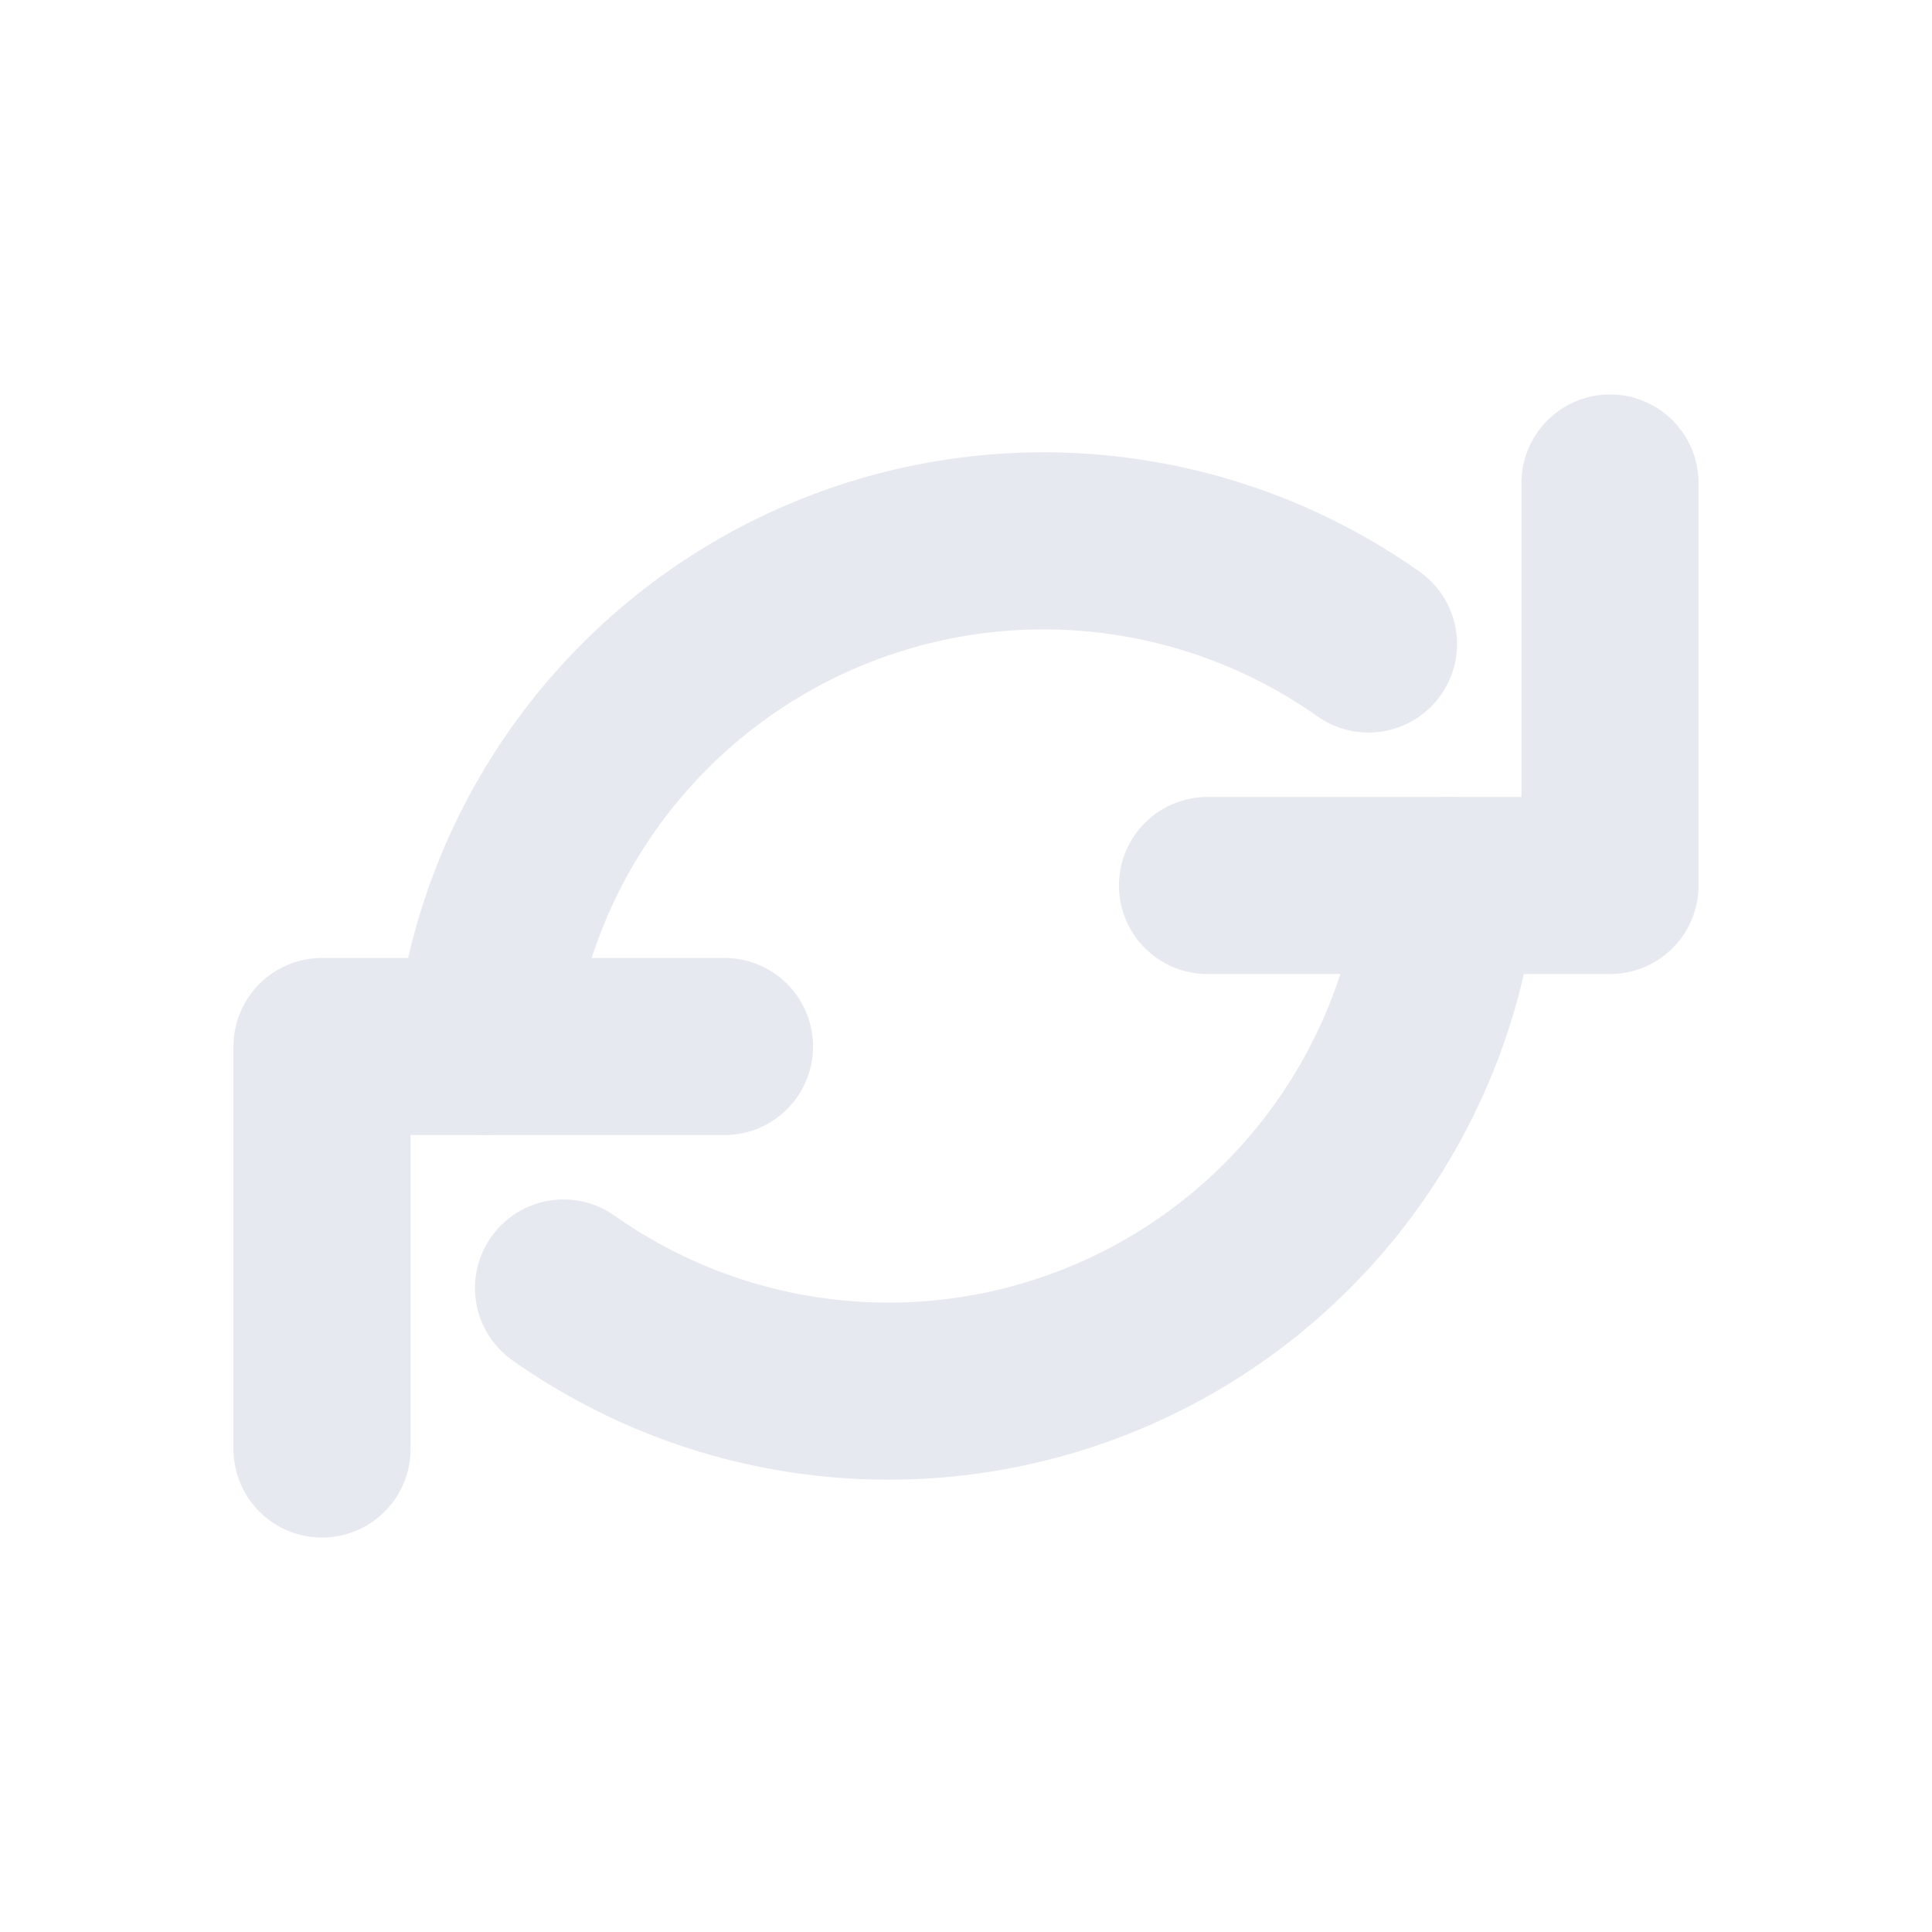
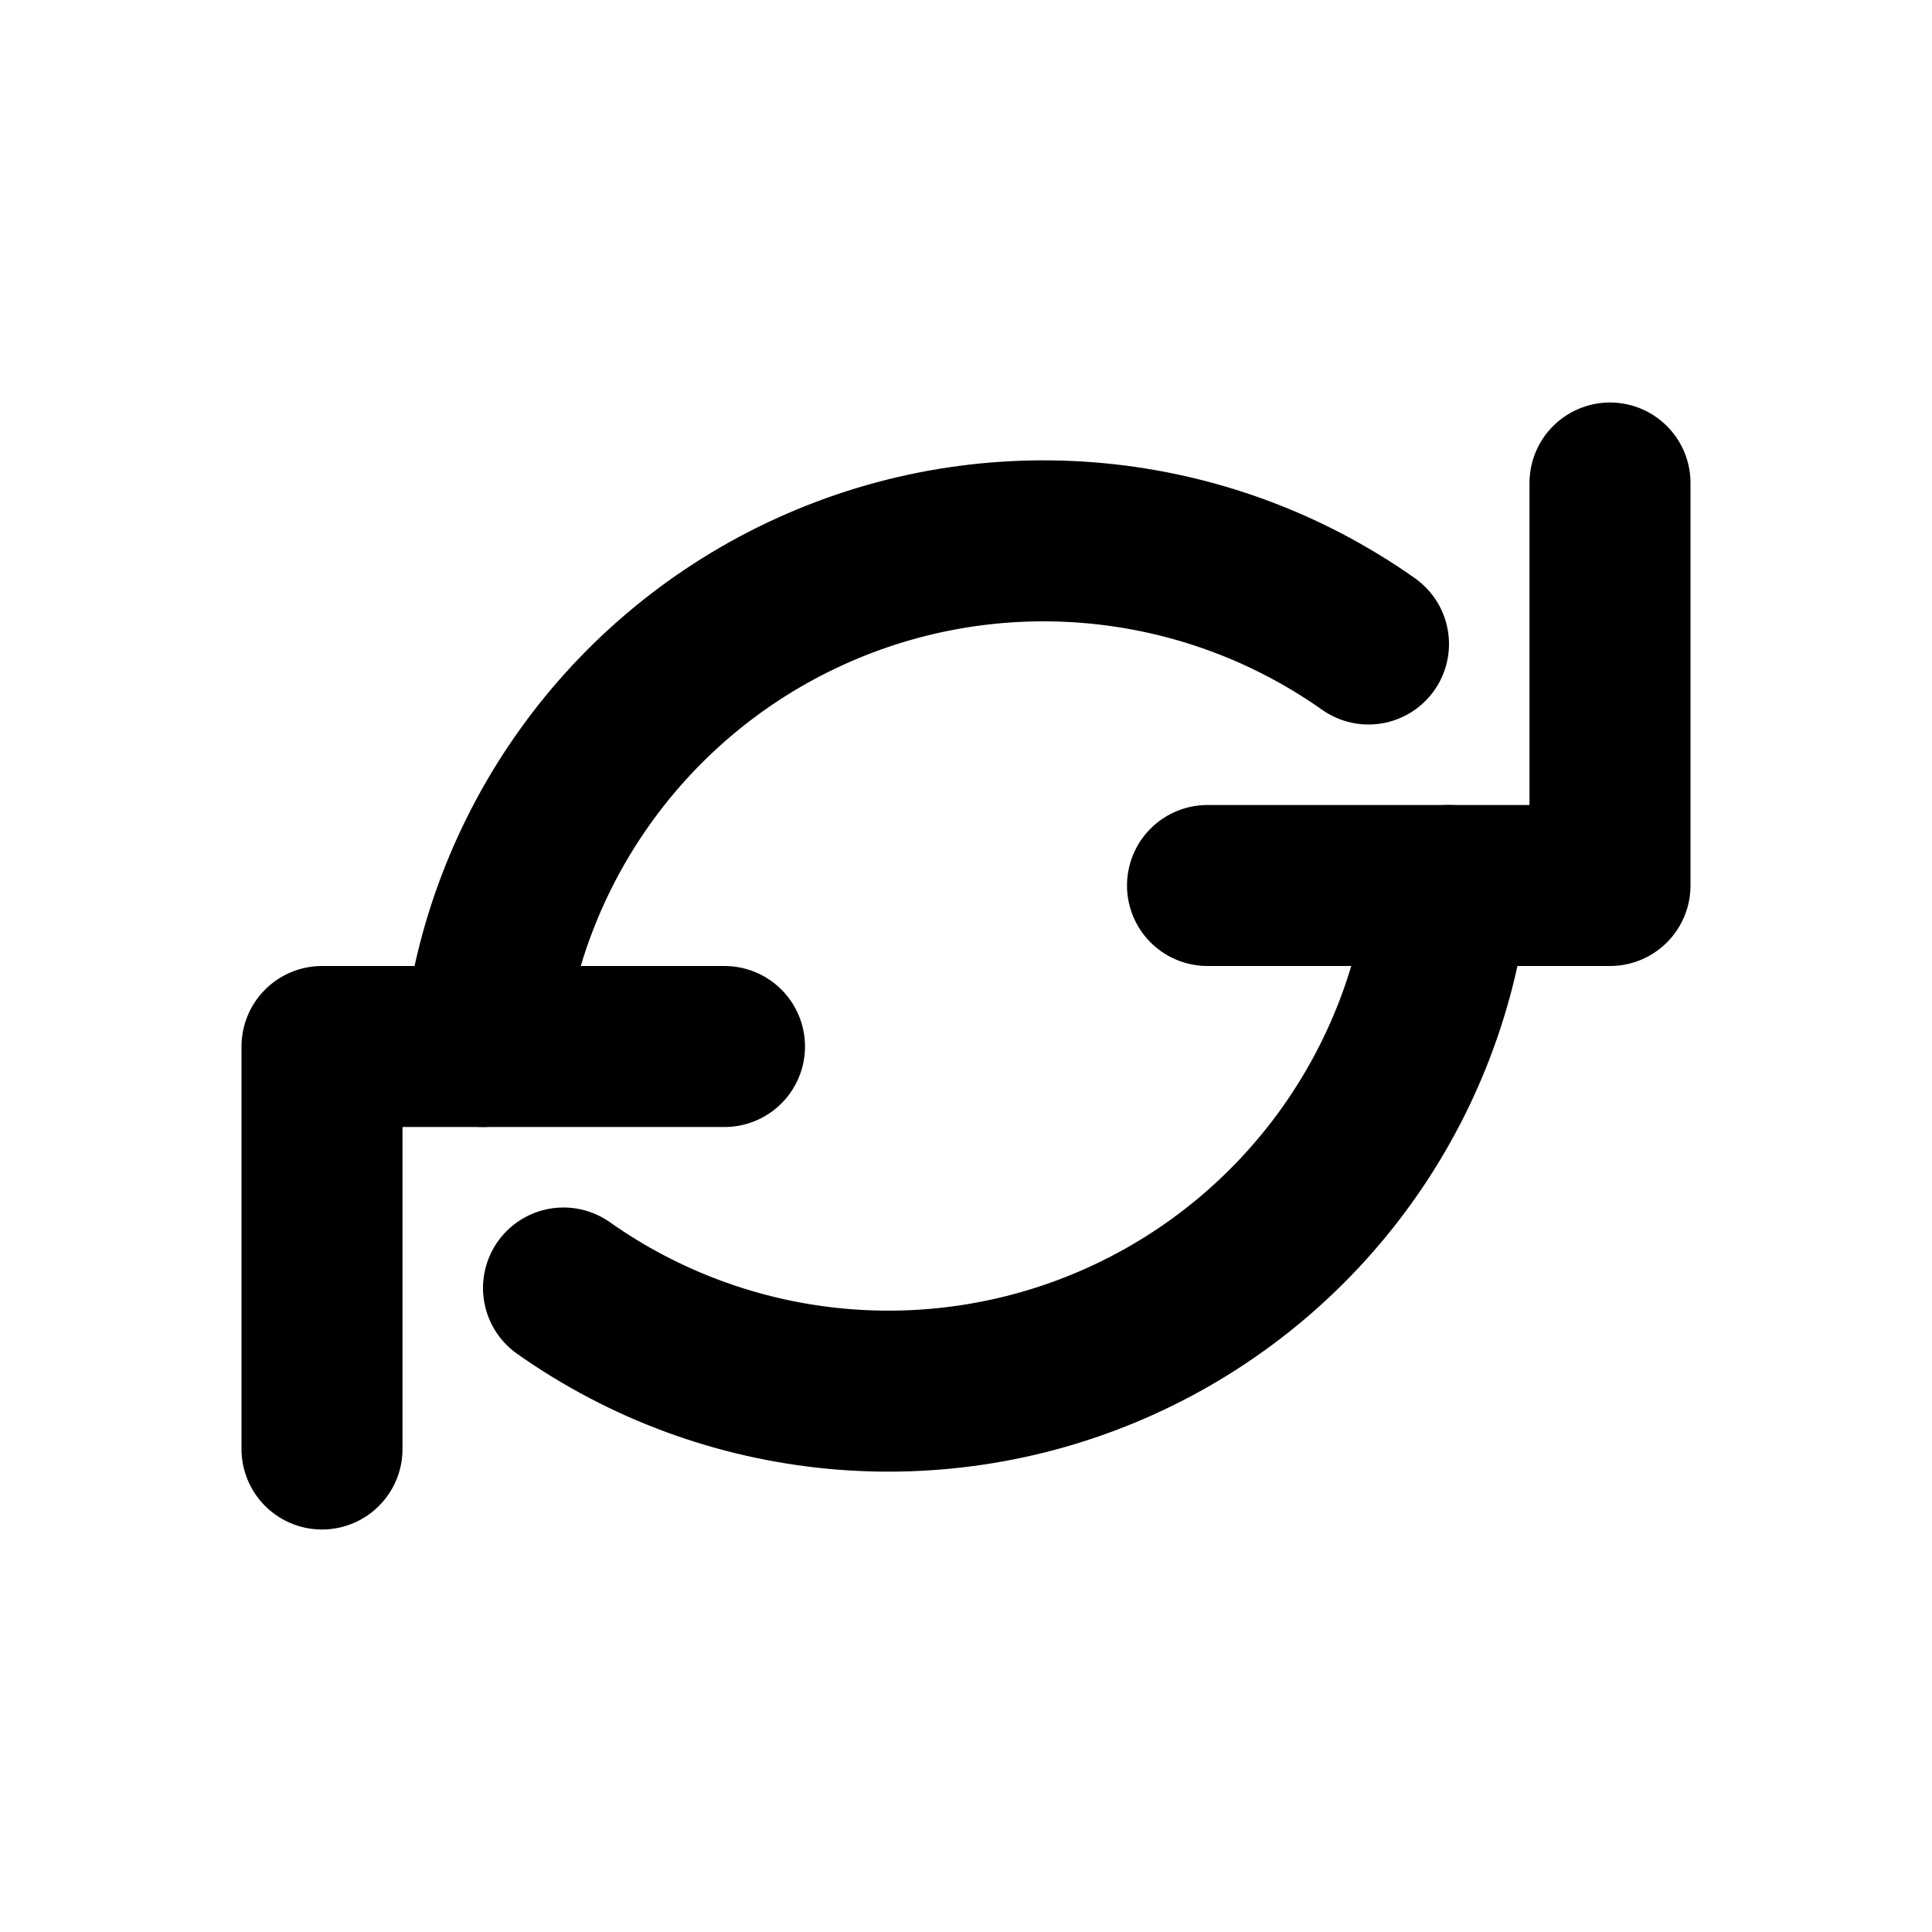
- <svg xmlns="http://www.w3.org/2000/svg" viewBox="0 0 24 24" fill="none" stroke="#e6e9ef" stroke-width="2.2" stroke-linecap="round" stroke-linejoin="round">
+ <svg xmlns="http://www.w3.org/2000/svg" viewBox="0 0 24 24" fill="none" stroke="currentColor" stroke-width="2" stroke-linecap="round" stroke-linejoin="round">
  <path d="M20 6v5h-5" />
  <path d="M4 18v-5h5" />
  <path d="M6 13a7 7 0 0 1 11-5" />
  <path d="M18 11a7 7 0 0 1-11 5" />
</svg>
